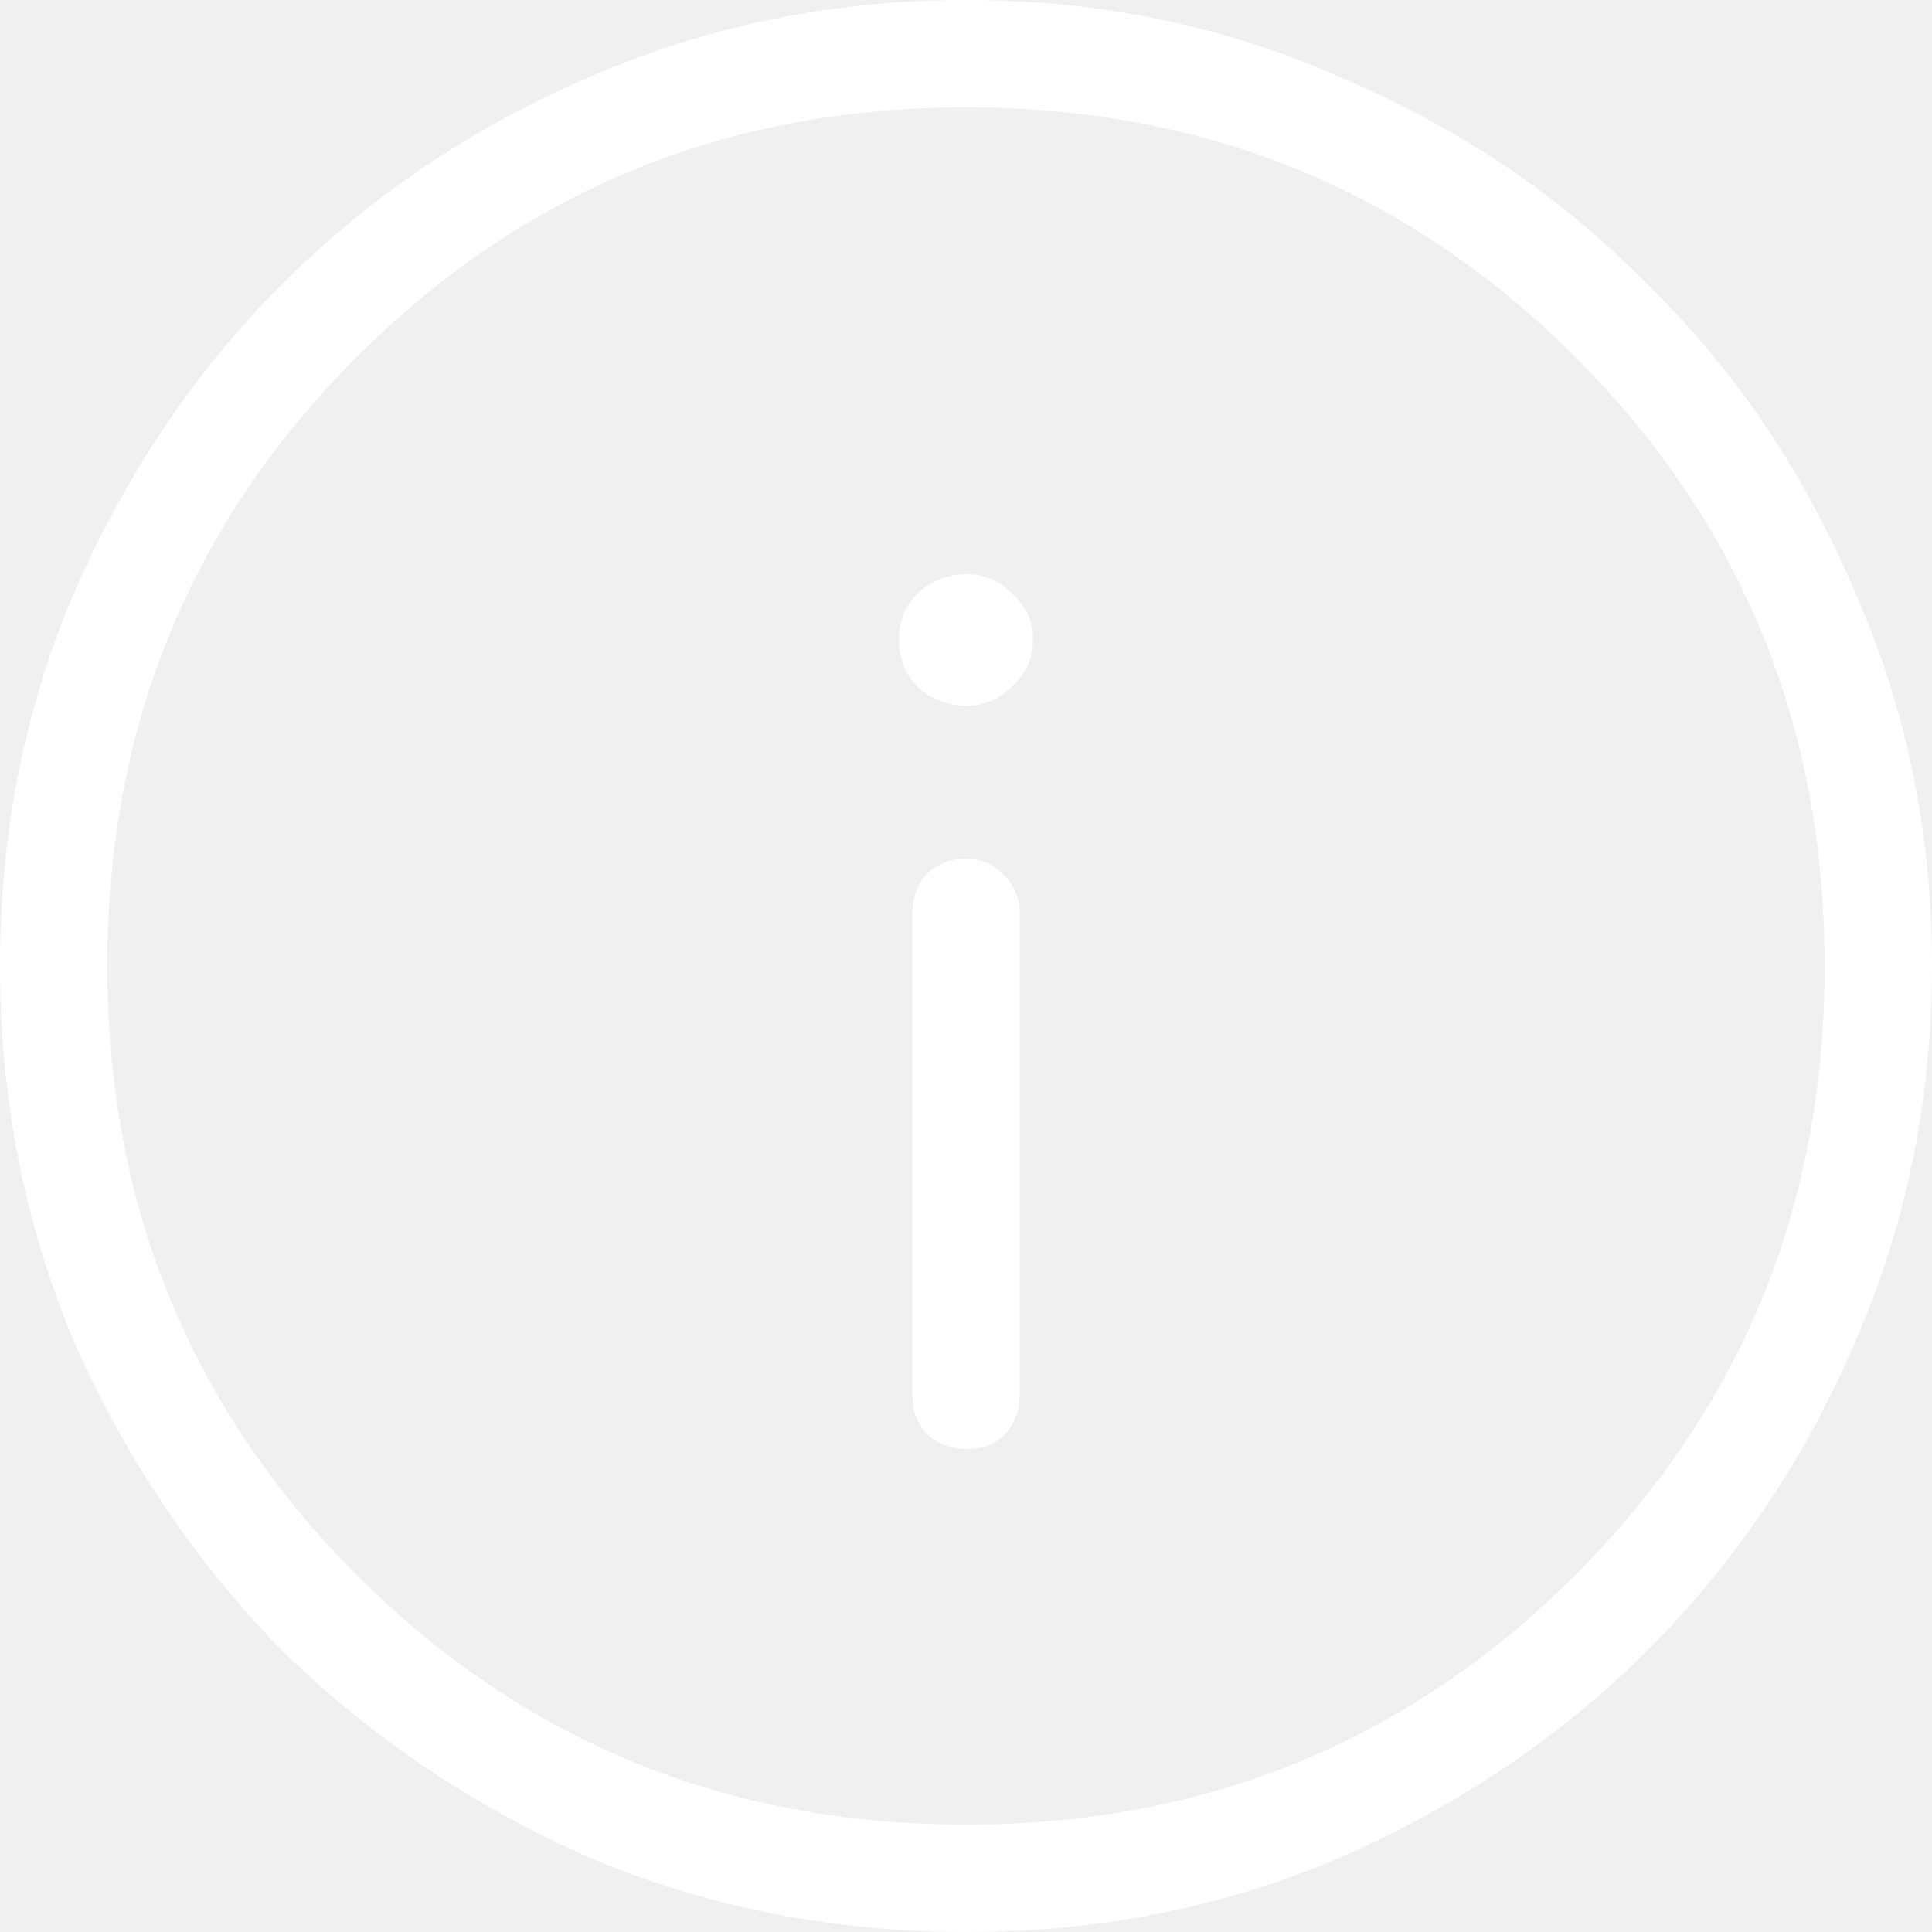
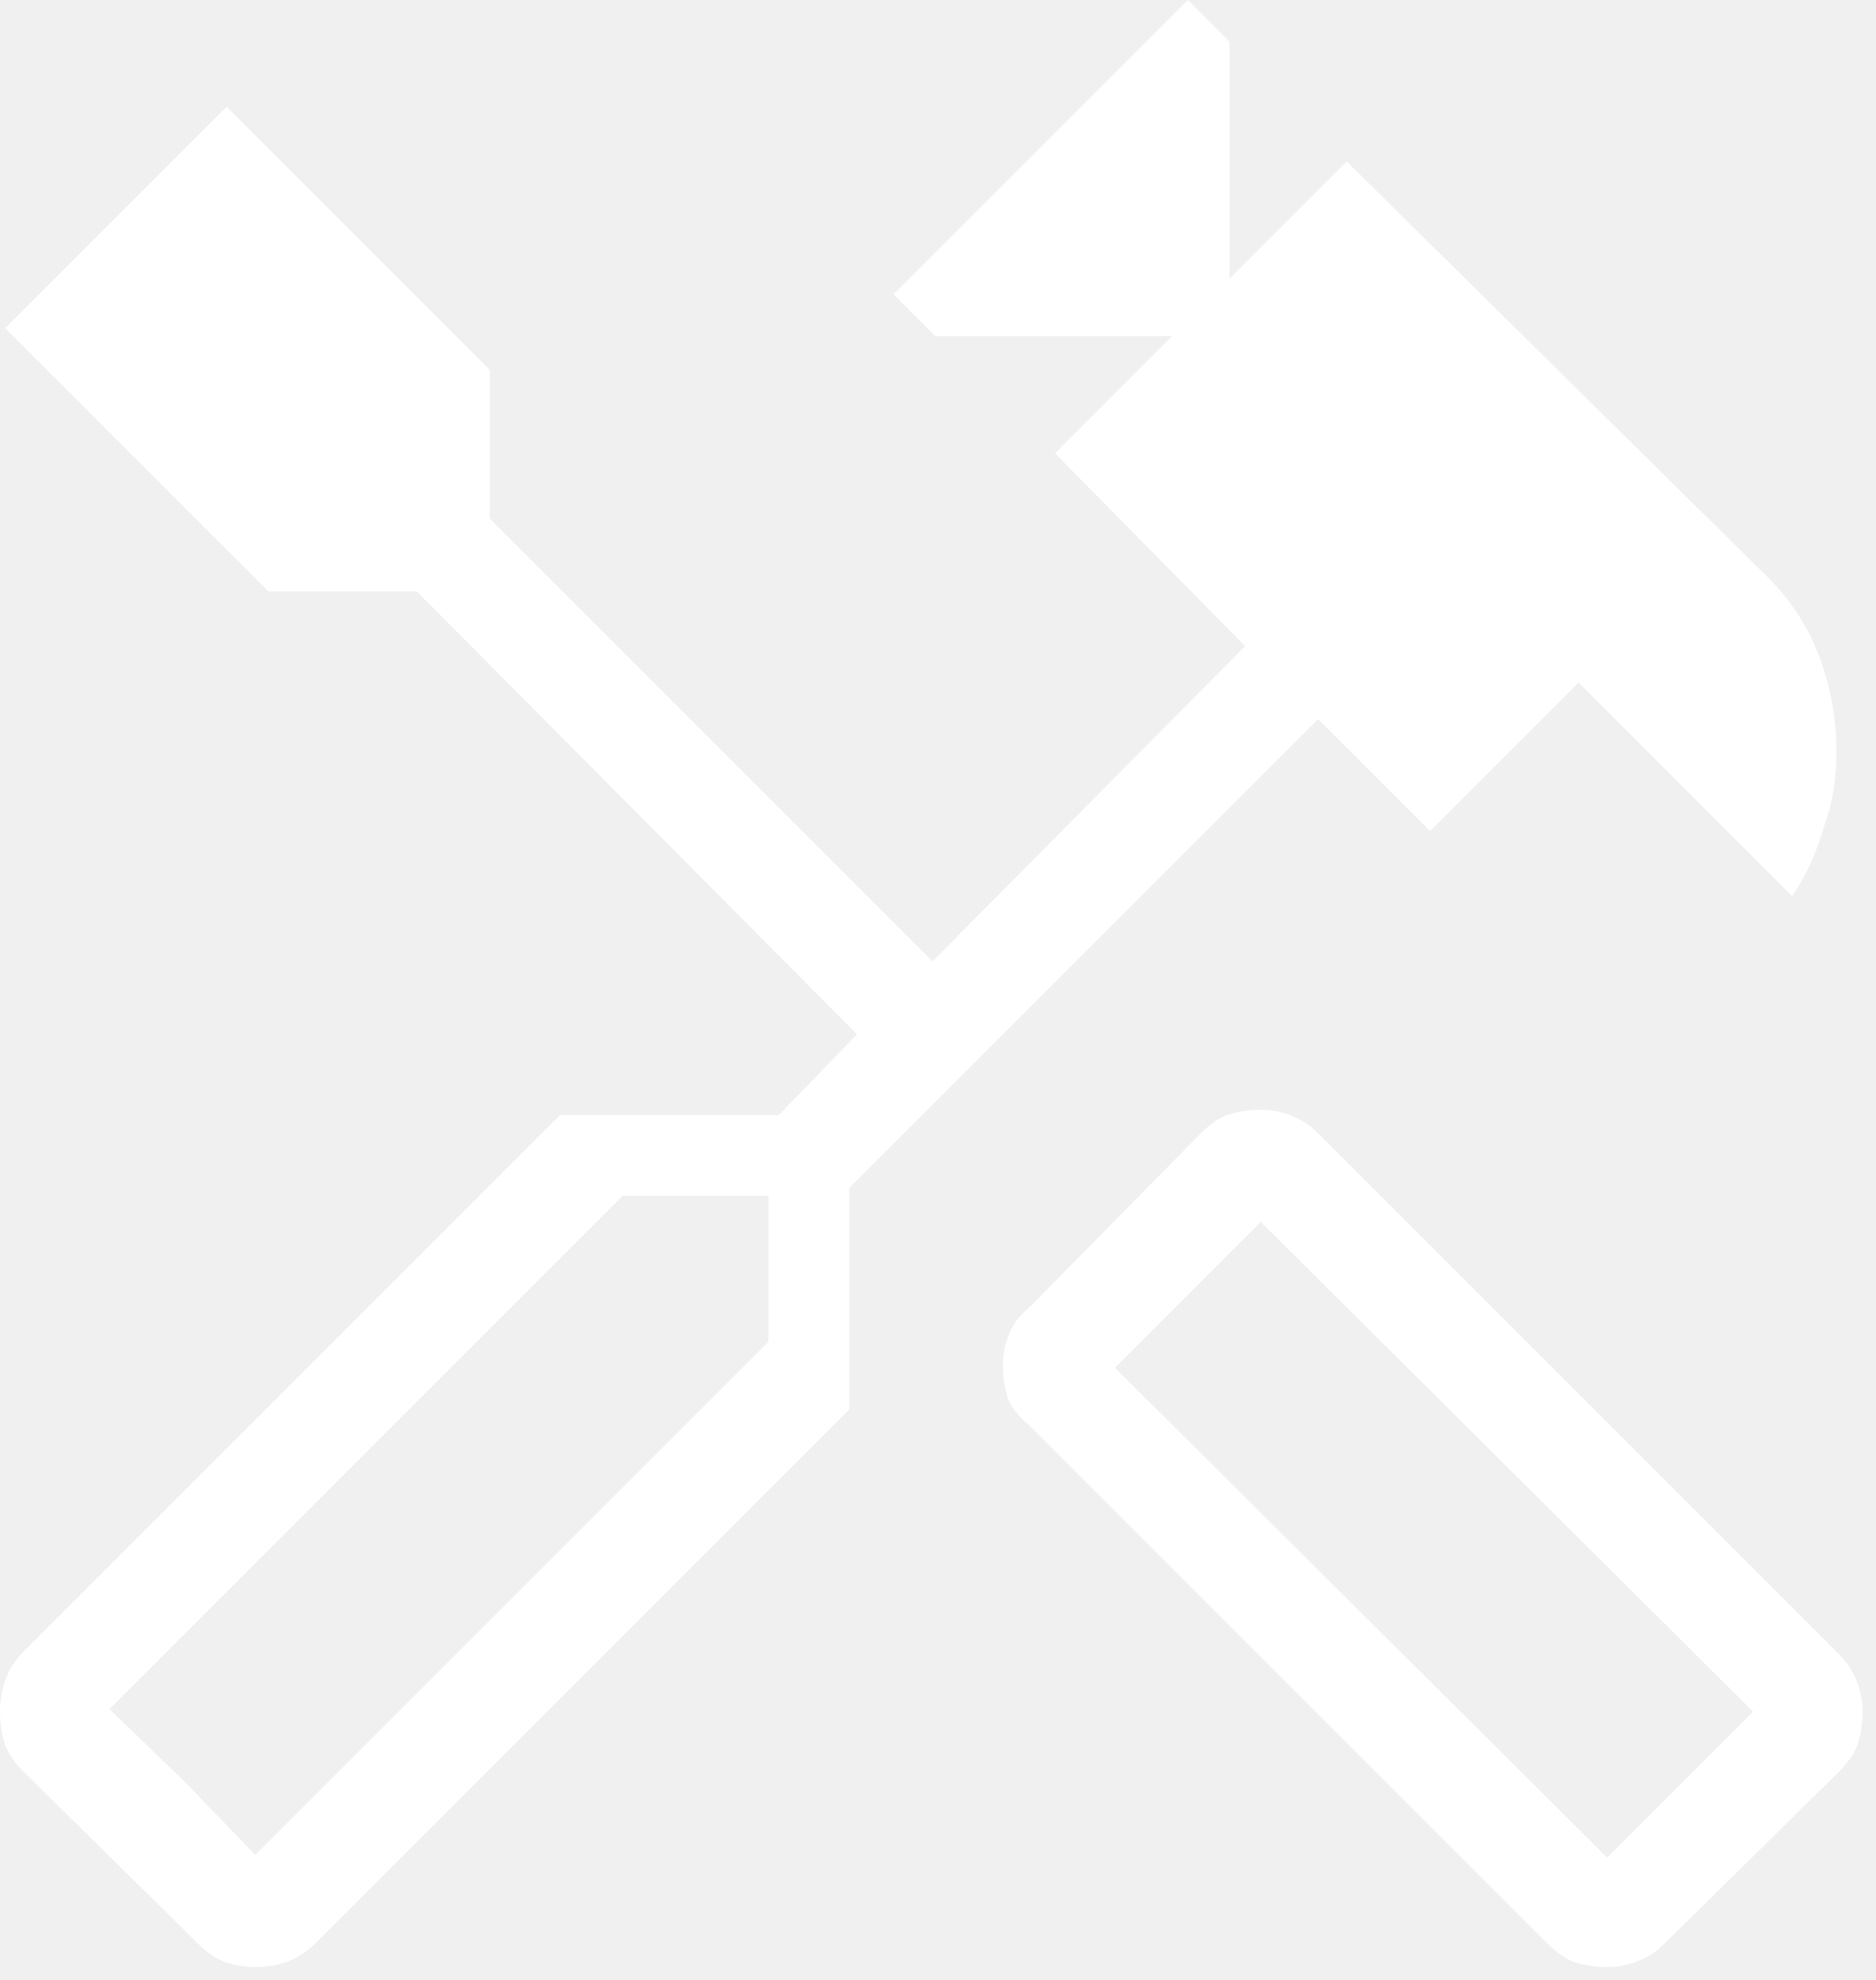
- <svg xmlns="http://www.w3.org/2000/svg" width="18" height="18" viewBox="0 0 18 18" fill="none">
-   <path d="M9 13.5C9.15 13.5 9.267 13.458 9.35 13.375C9.45 13.275 9.5 13.15 9.5 13V8.5C9.5 8.367 9.45 8.25 9.35 8.15C9.25 8.05 9.133 8 9 8C8.85 8 8.725 8.05 8.625 8.15C8.542 8.25 8.5 8.367 8.5 8.5V13C8.5 13.15 8.55 13.275 8.65 13.375C8.75 13.458 8.867 13.5 9 13.5ZM9 6.575C9.167 6.575 9.308 6.517 9.425 6.4C9.558 6.283 9.625 6.133 9.625 5.95C9.625 5.783 9.558 5.642 9.425 5.525C9.308 5.408 9.167 5.35 9 5.35C8.833 5.35 8.683 5.408 8.55 5.525C8.433 5.642 8.375 5.783 8.375 5.95C8.375 6.133 8.433 6.283 8.55 6.4C8.683 6.517 8.833 6.575 9 6.575ZM9 18C7.75 18 6.575 17.767 5.475 17.3C4.392 16.817 3.442 16.175 2.625 15.375C1.825 14.558 1.183 13.608 0.7 12.525C0.233 11.425 0 10.25 0 9C0 7.75 0.233 6.583 0.7 5.5C1.183 4.4 1.825 3.45 2.625 2.65C3.442 1.833 4.392 1.192 5.475 0.725C6.575 0.242 7.75 -1.43051e-06 9 -1.43051e-06C10.25 -1.43051e-06 11.417 0.242 12.5 0.725C13.6 1.192 14.55 1.833 15.35 2.65C16.167 3.45 16.808 4.4 17.275 5.5C17.758 6.583 18 7.75 18 9C18 10.25 17.758 11.425 17.275 12.525C16.808 13.608 16.167 14.558 15.35 15.375C14.55 16.175 13.6 16.817 12.5 17.3C11.417 17.767 10.25 18 9 18ZM9 17C11.233 17 13.125 16.225 14.675 14.675C16.225 13.125 17 11.233 17 9C17 6.767 16.225 4.875 14.675 3.325C13.125 1.775 11.233 1 9 1C6.767 1 4.875 1.775 3.325 3.325C1.775 4.875 1 6.767 1 9C1 11.233 1.775 13.125 3.325 14.675C4.875 16.225 6.767 17 9 17Z" fill="white" />
+ <svg xmlns="http://www.w3.org/2000/svg" width="18" height="19" viewBox="0 0 18 19" fill="none">
+   <path d="M15.425 18.875C15.309 18.875 15.2 18.858 15.1 18.825C15.017 18.792 14.934 18.733 14.85 18.65L9.875 13.675C9.775 13.592 9.709 13.508 9.675 13.425C9.642 13.325 9.625 13.217 9.625 13.1C9.625 13 9.642 12.908 9.675 12.825C9.709 12.725 9.775 12.633 9.875 12.55L11.525 10.875C11.608 10.792 11.692 10.733 11.775 10.7C11.875 10.667 11.983 10.65 12.1 10.65C12.2 10.65 12.292 10.667 12.375 10.7C12.475 10.733 12.567 10.792 12.65 10.875L17.65 15.875C17.733 15.958 17.792 16.05 17.825 16.15C17.858 16.233 17.875 16.325 17.875 16.425C17.875 16.542 17.858 16.65 17.825 16.75C17.792 16.833 17.733 16.917 17.65 17L15.975 18.65C15.892 18.733 15.8 18.792 15.7 18.825C15.617 18.858 15.525 18.875 15.425 18.875ZM15.425 17.825L16.825 16.425L12.1 11.725L10.7 13.125L15.425 17.825ZM2.45 18.875C2.35 18.875 2.25 18.858 2.15 18.825C2.067 18.792 1.984 18.733 1.9 18.65L0.225 17C0.142 16.917 0.084 16.833 0.05 16.75C0.017 16.65 0 16.542 0 16.425C0 16.325 0.017 16.225 0.05 16.125C0.084 16.025 0.142 15.933 0.225 15.85L5.375 10.7H7.475L8.225 9.925L4 5.675H2.575L0.05 3.15L2.175 1.025L4.7 3.55V4.975L8.95 9.225L11.95 6.2L10.125 4.35L11.25 3.225H8.975L8.575 2.825L11.4 -9.82285e-05L11.8 0.4V2.675L12.925 1.55L16.9 5.475C17.15 5.708 17.334 5.975 17.45 6.275C17.567 6.575 17.625 6.892 17.625 7.225C17.625 7.475 17.584 7.717 17.5 7.95C17.433 8.183 17.334 8.4 17.2 8.6L15.15 6.55L13.725 7.975L12.65 6.9L8.15 11.4V13.525L3.025 18.65C2.942 18.733 2.85 18.792 2.75 18.825C2.667 18.858 2.567 18.875 2.45 18.875ZM2.45 17.8L7.375 12.875V11.475H5.975L1.05 16.4L2.45 17.8ZM2.45 17.8L1.05 16.4L1.775 17.1L2.45 17.8ZM15.425 17.825L16.825 16.425L15.425 17.825Z" fill="white" />
</svg>
